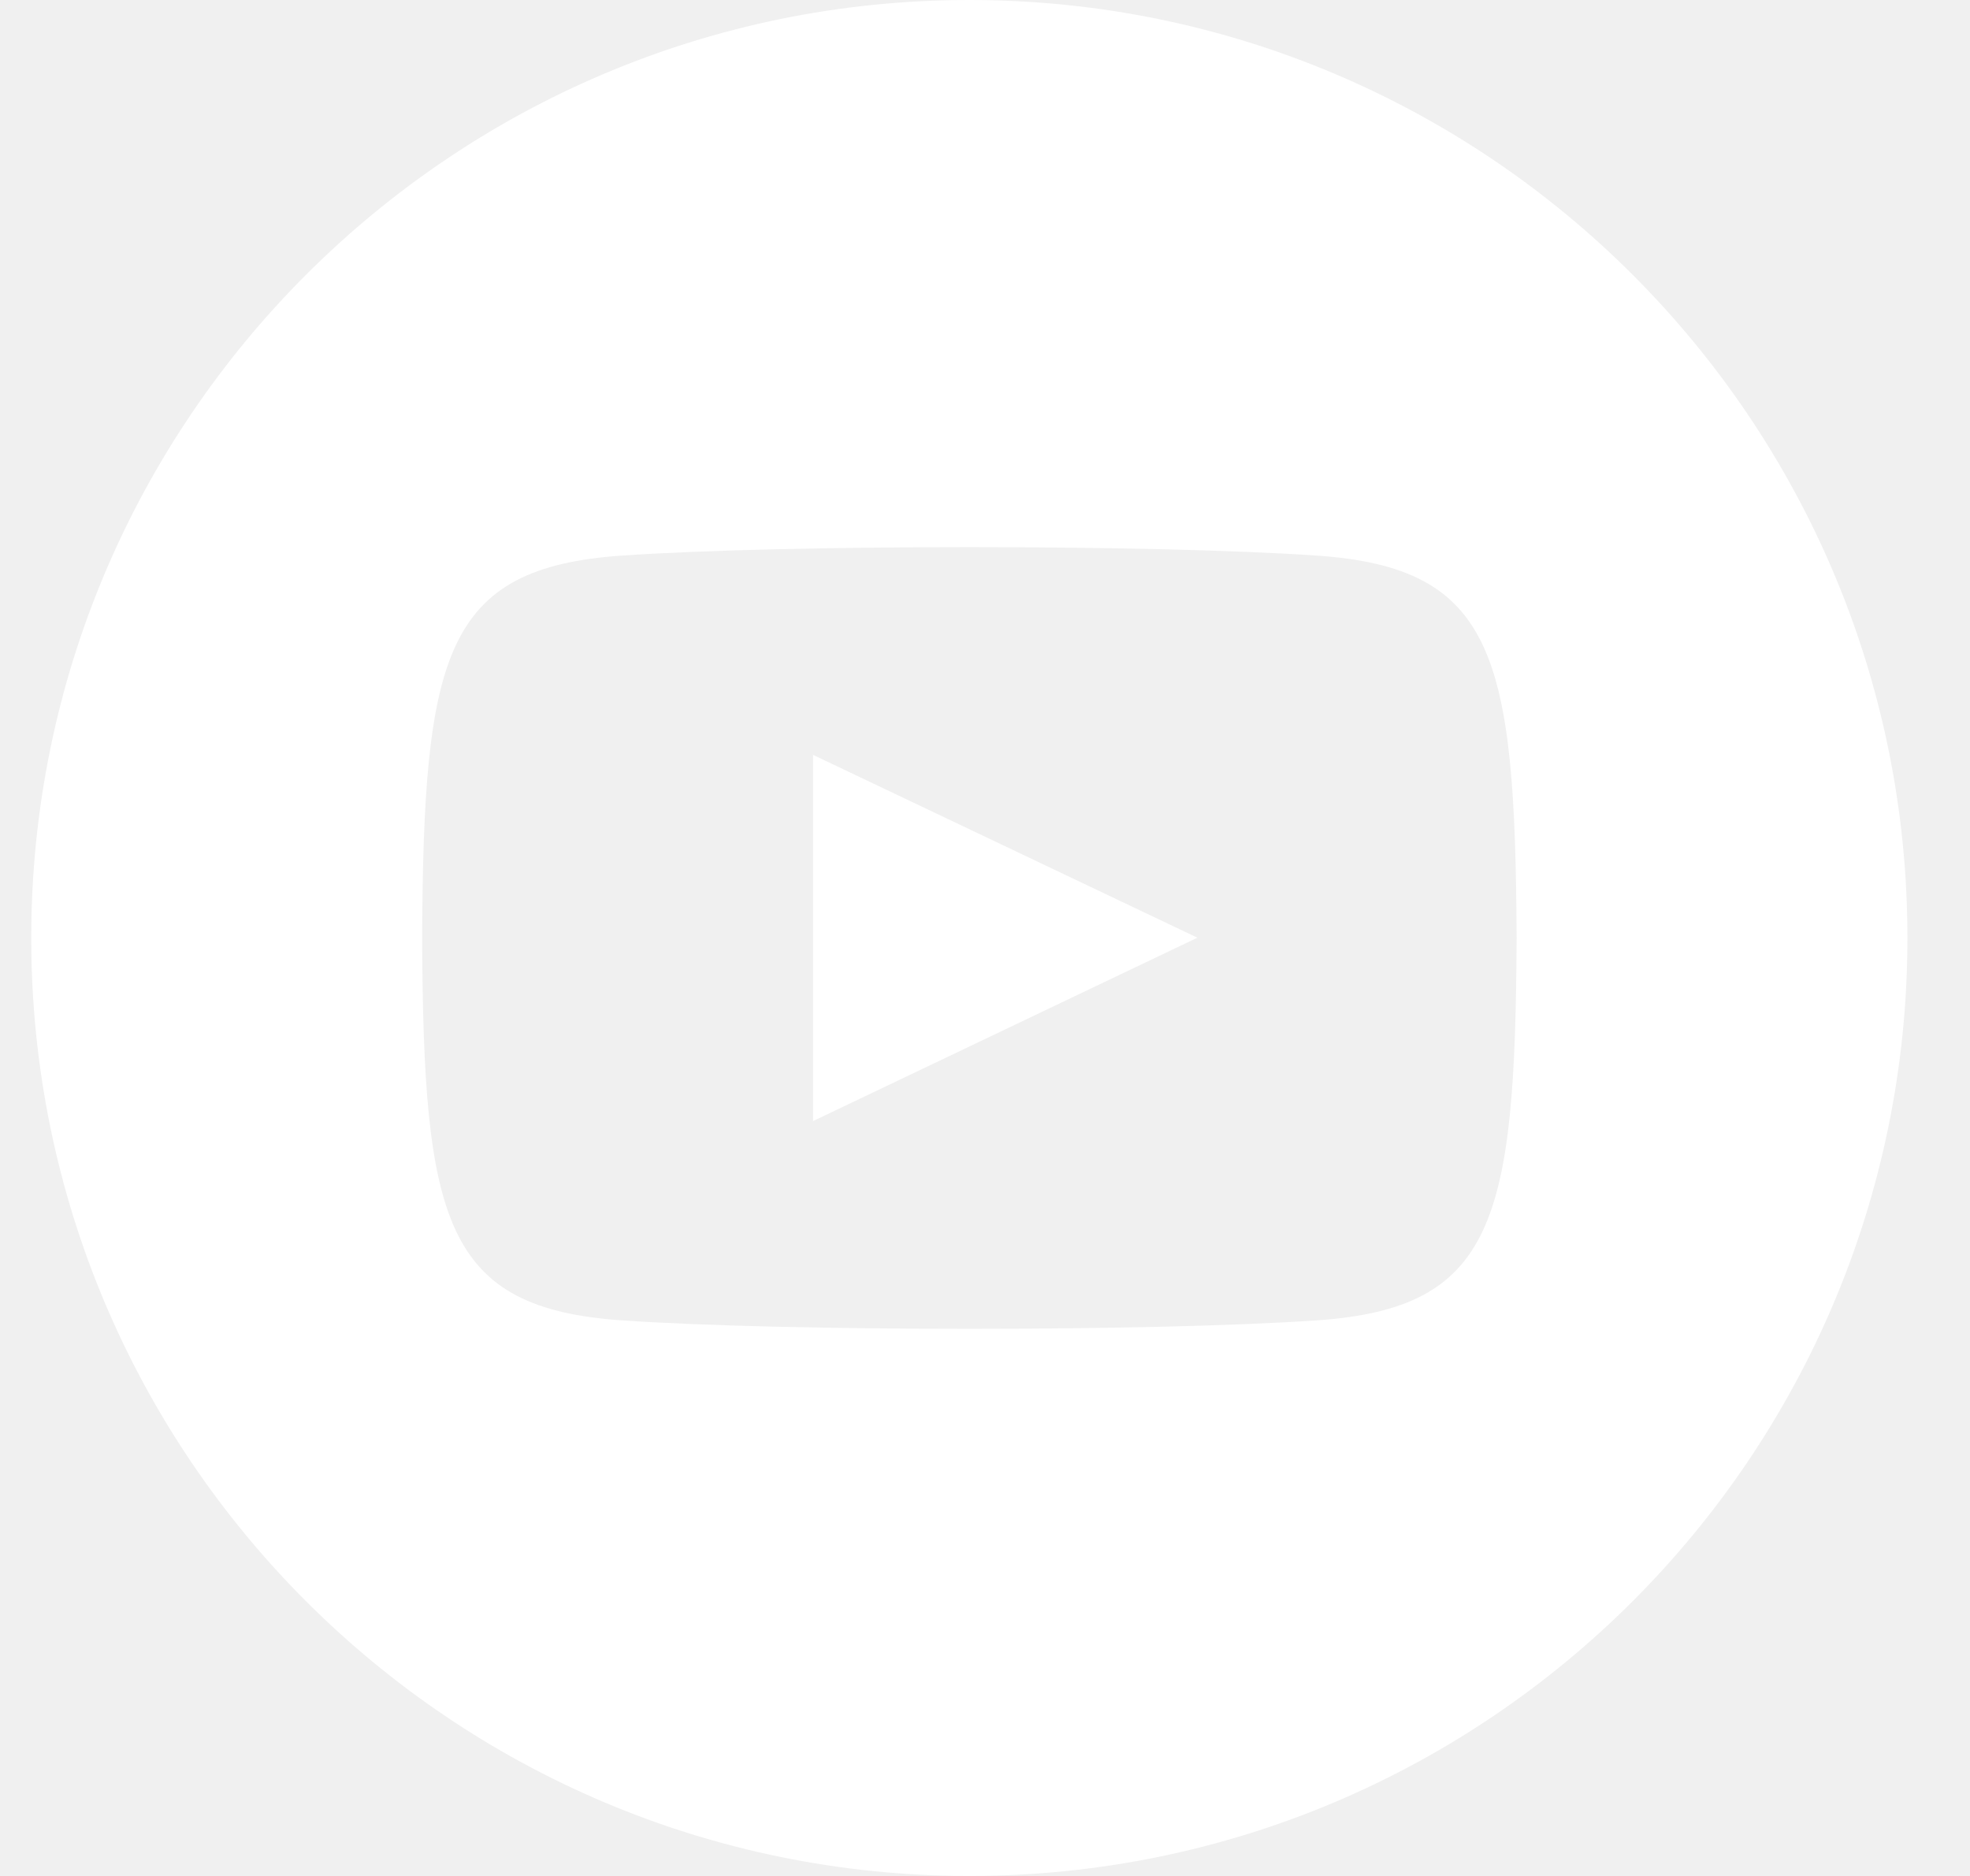
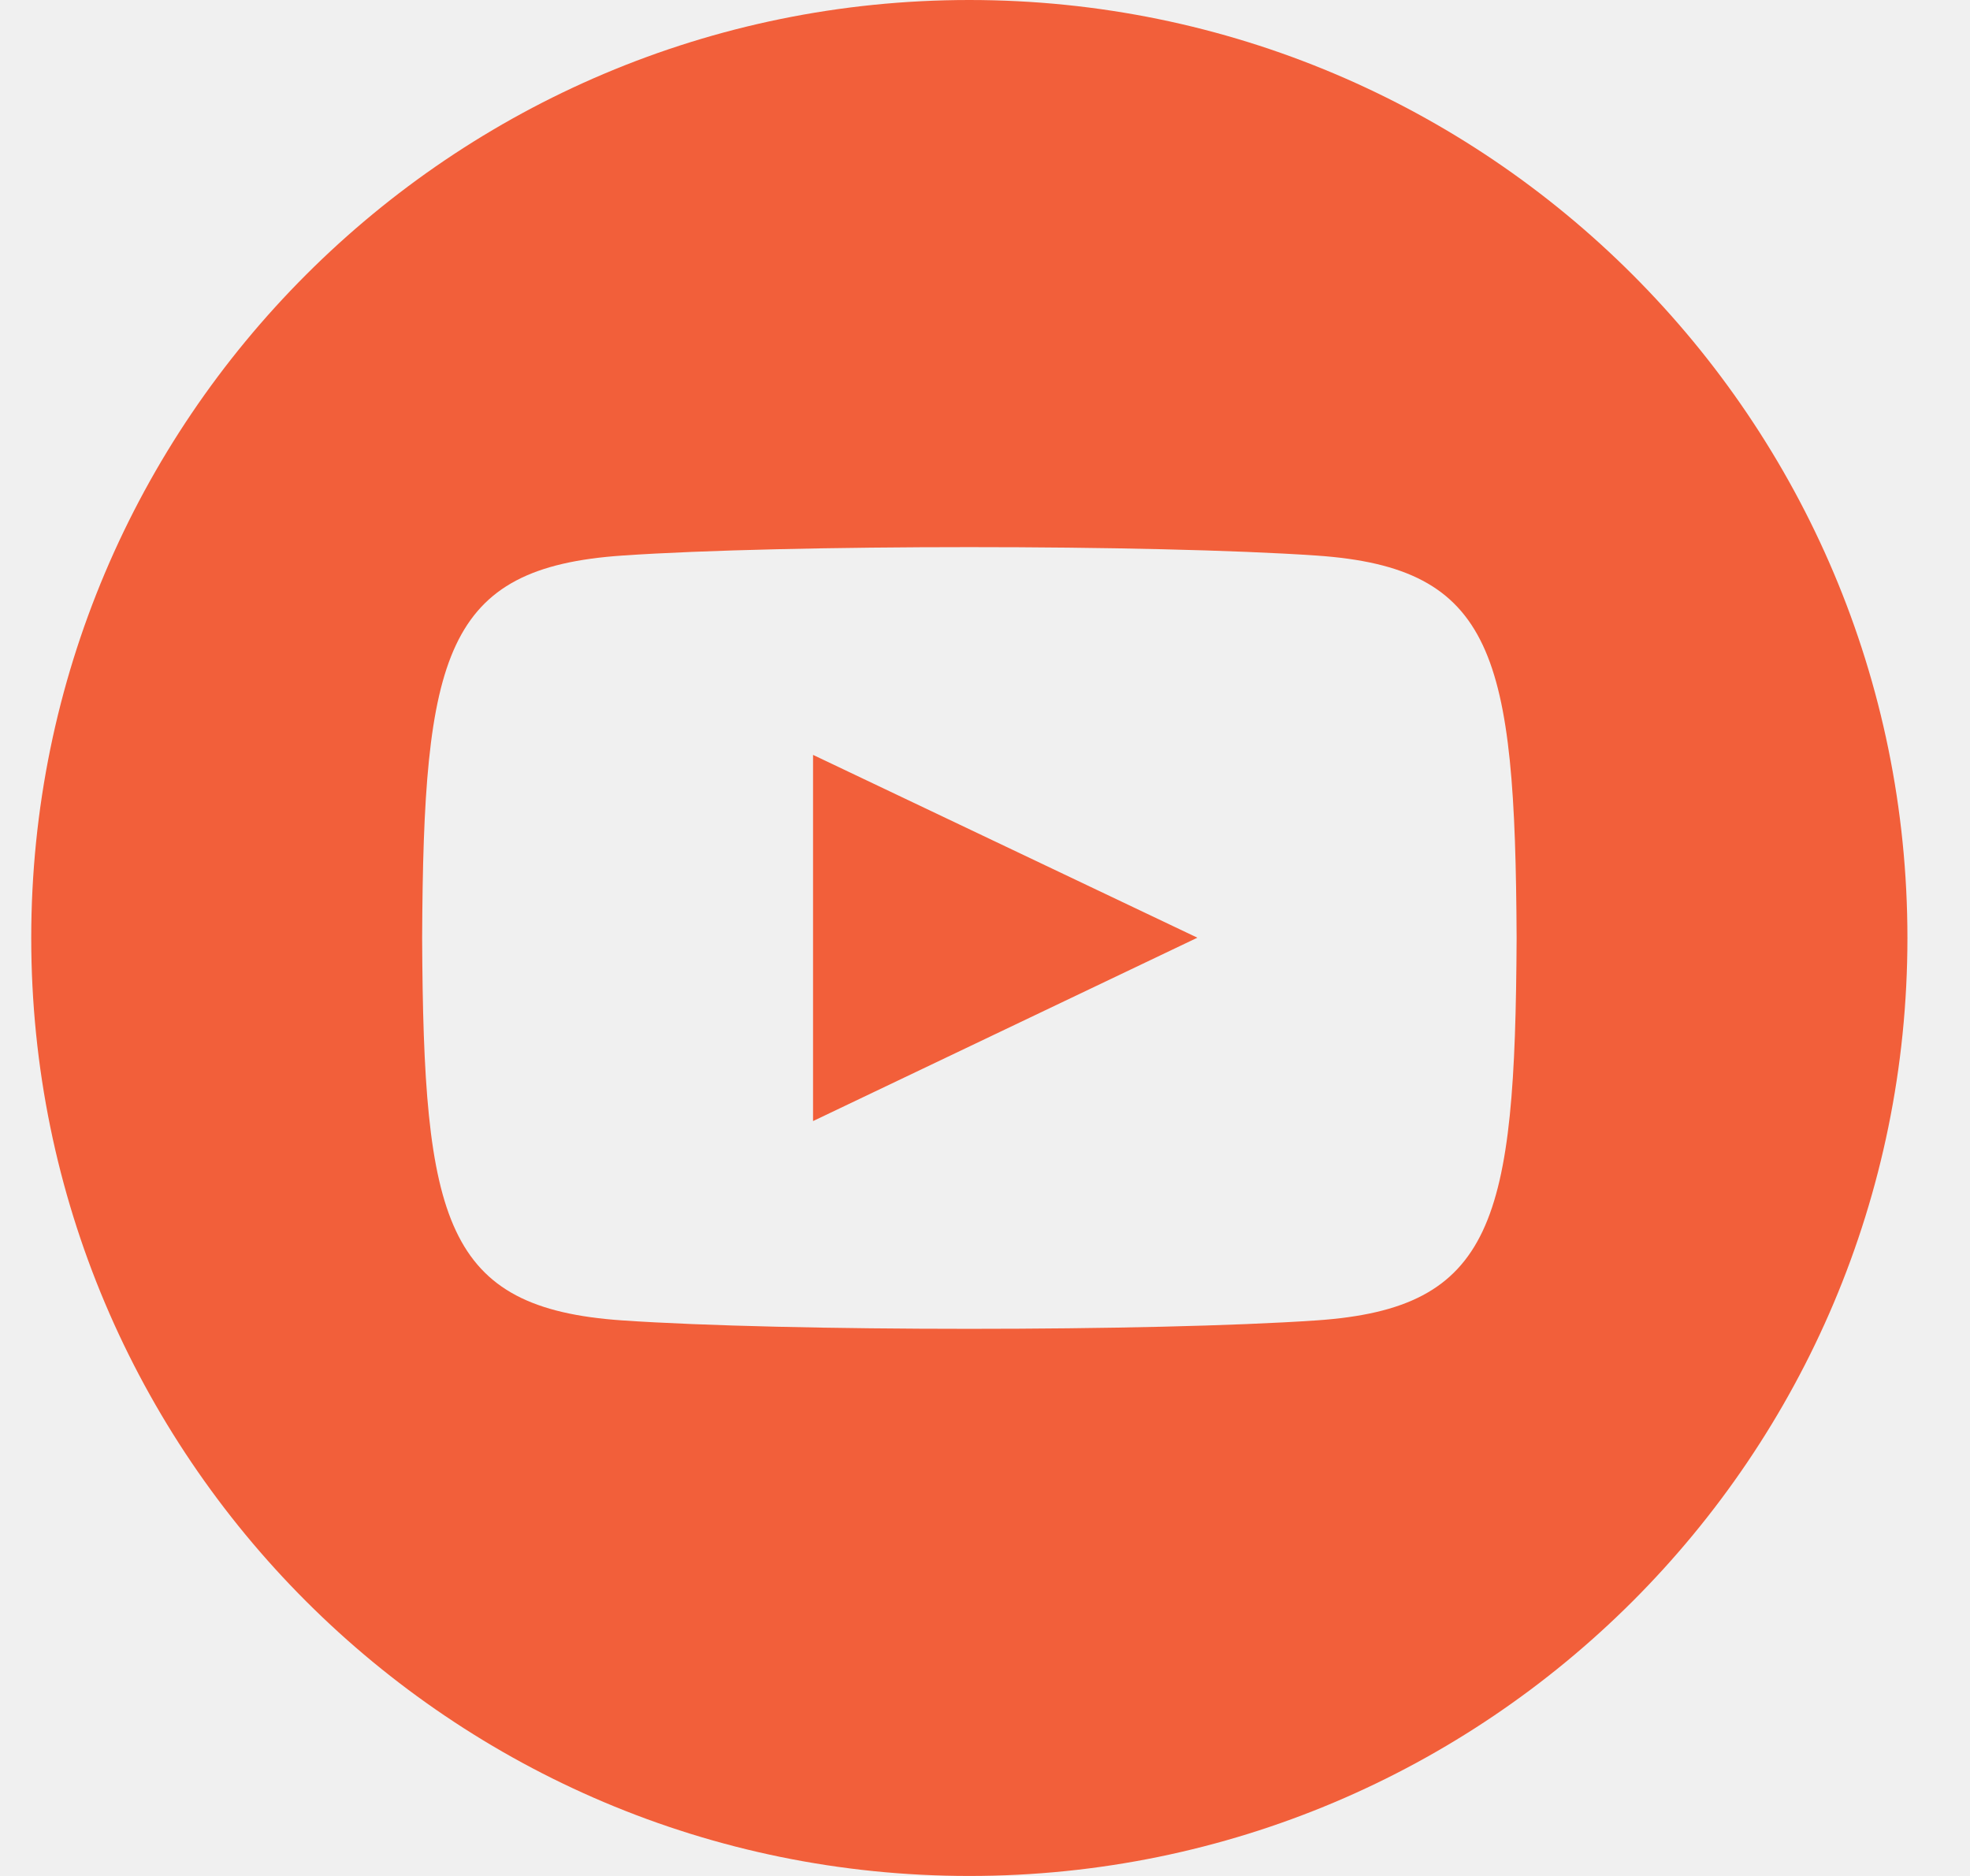
<svg xmlns="http://www.w3.org/2000/svg" width="21" height="20">
-   <path fill="#FFF" d="M10.333 0c-5.522 0-10 4.478-10 10 0 5.523 4.478 10 10 10 5.523 0 10-4.477 10-10 0-5.522-4.477-10-10-10zm3.701 14.077c-1.752.12-5.653.12-7.402 0C4.735 13.947 4.514 13.018 4.5 10c.014-3.024.237-3.947 2.132-4.077 1.749-.12 5.651-.12 7.402 0 1.898.13 2.118 1.059 2.133 4.077-.015 3.024-.238 3.947-2.133 4.077zM8.667 8.048l4.097 1.949-4.097 1.955V8.048z" />
+   <path fill="hsl(12, 88%, 59%)" d="M10.333 0c-5.522 0-10 4.478-10 10 0 5.523 4.478 10 10 10 5.523 0 10-4.477 10-10 0-5.522-4.477-10-10-10zm3.701 14.077c-1.752.12-5.653.12-7.402 0C4.735 13.947 4.514 13.018 4.5 10c.014-3.024.237-3.947 2.132-4.077 1.749-.12 5.651-.12 7.402 0 1.898.13 2.118 1.059 2.133 4.077-.015 3.024-.238 3.947-2.133 4.077zM8.667 8.048l4.097 1.949-4.097 1.955V8.048z" />
</svg>
